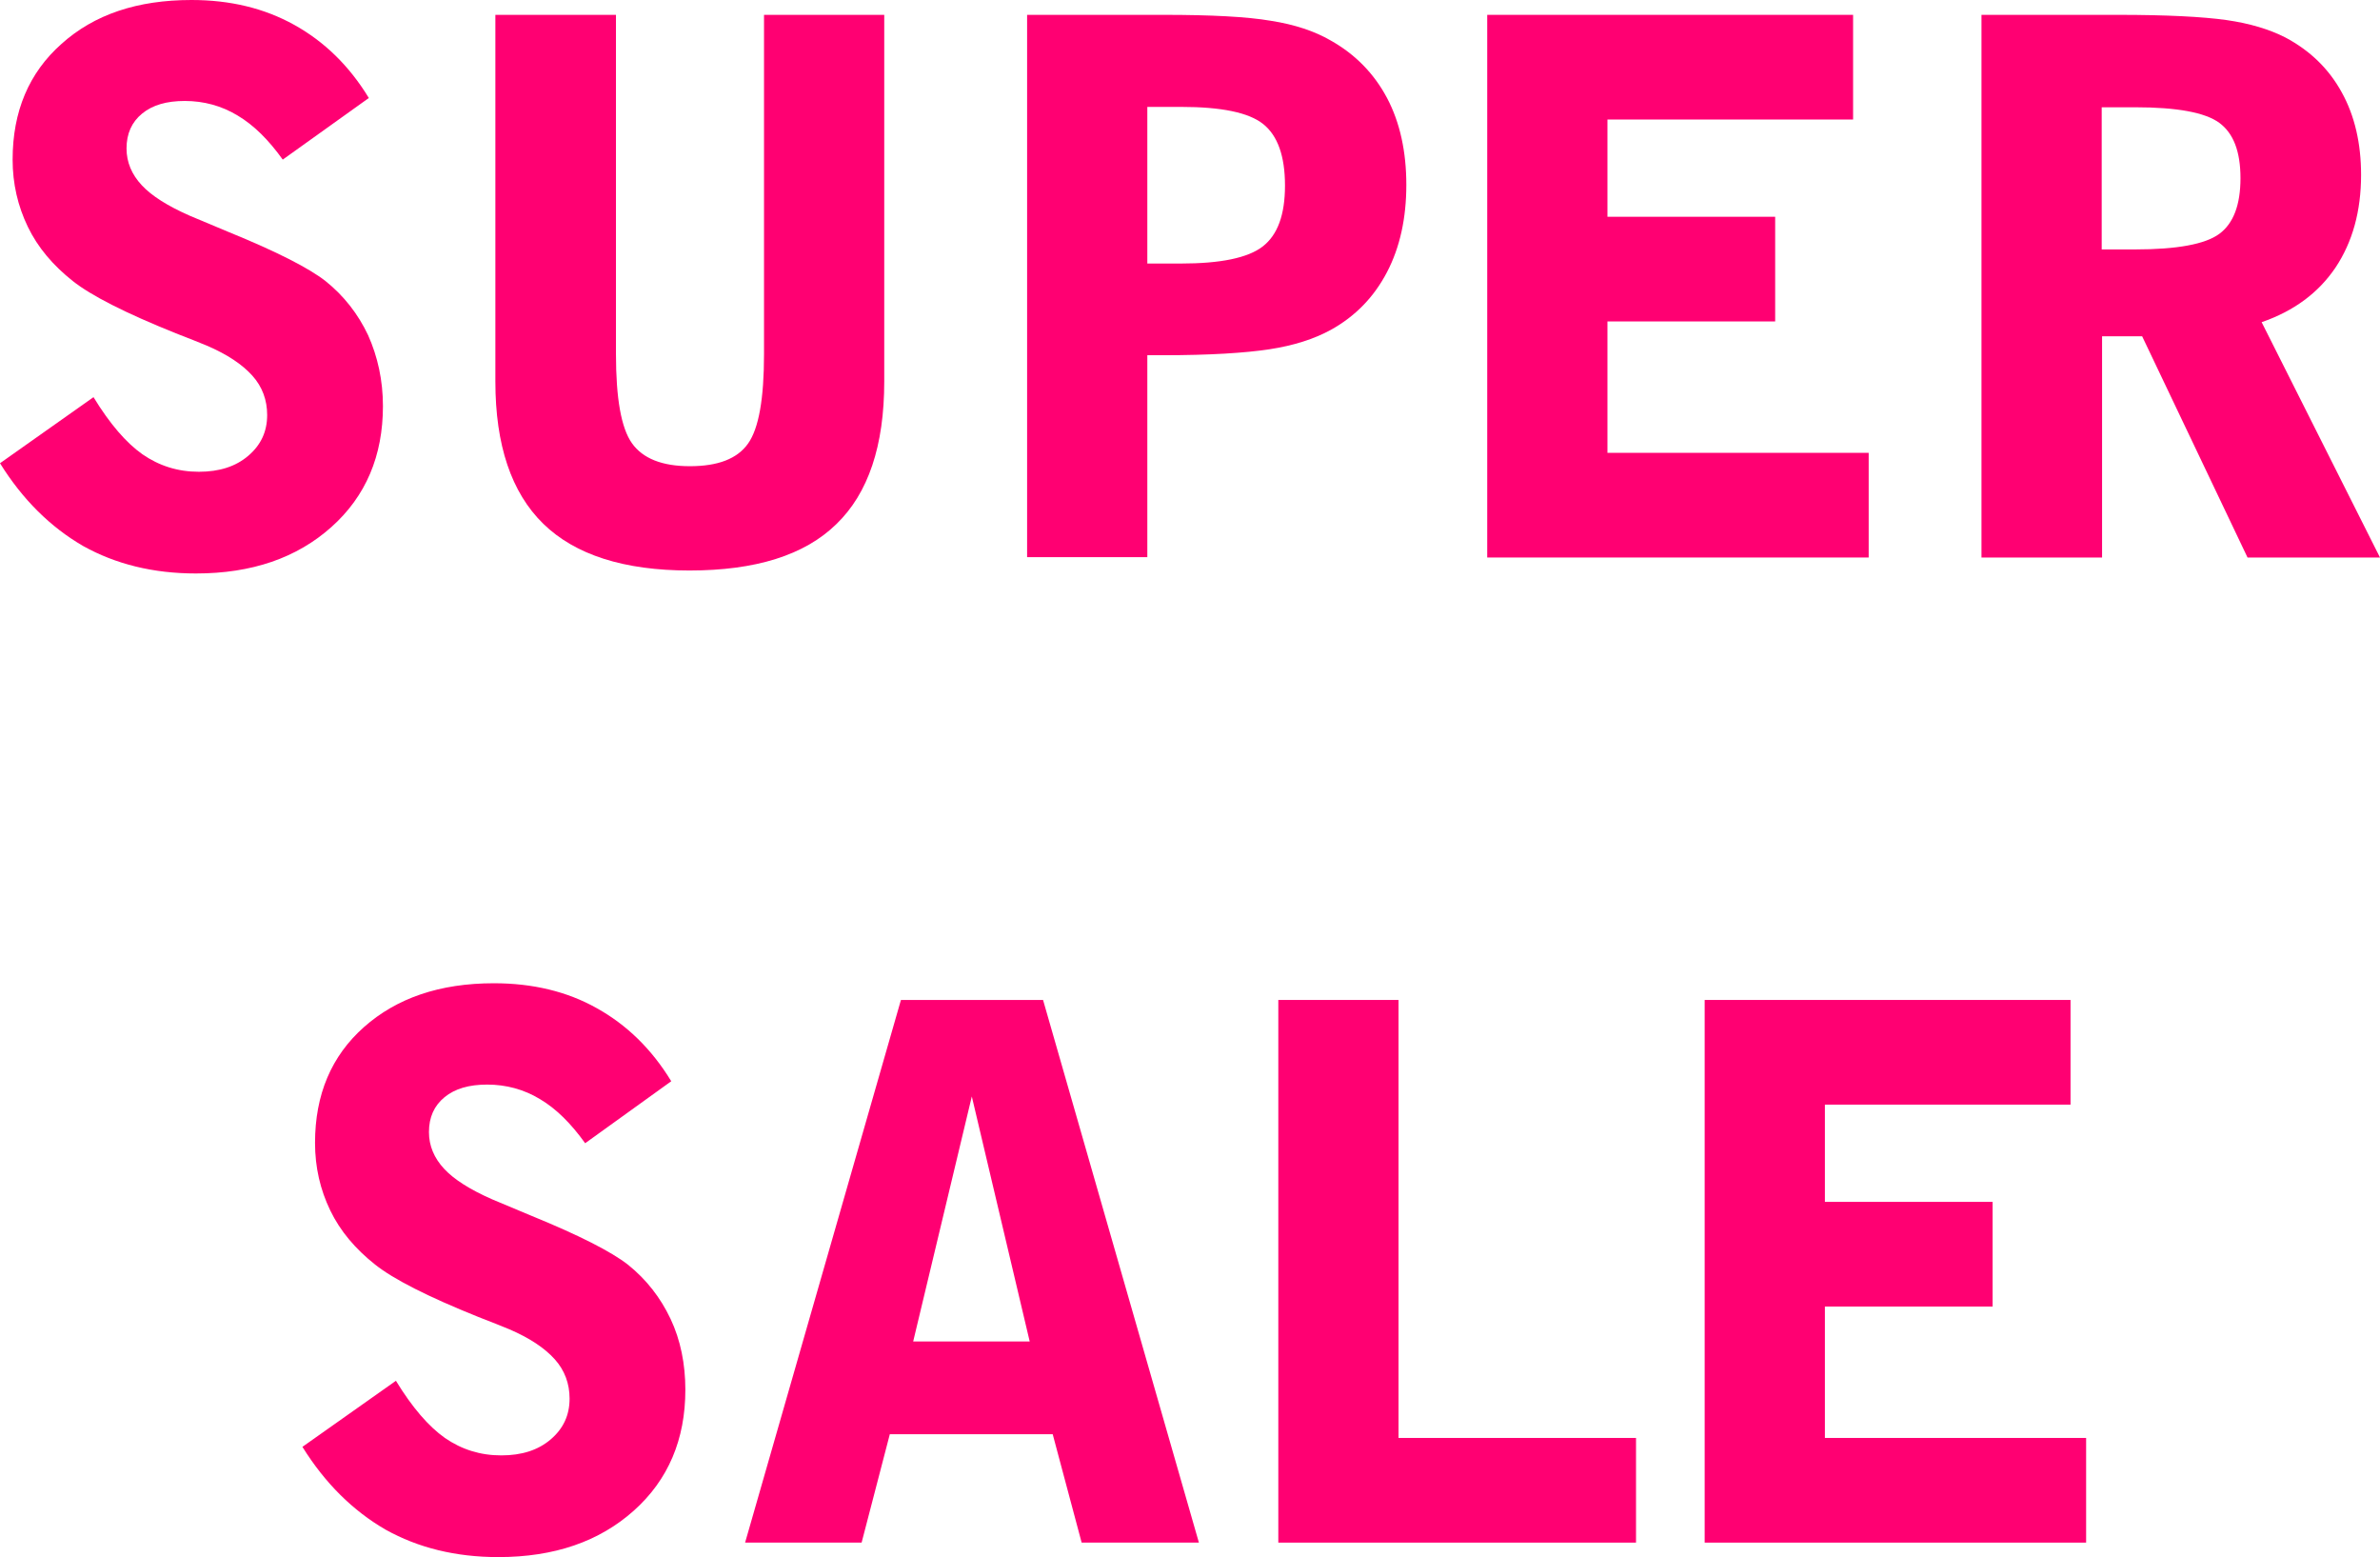
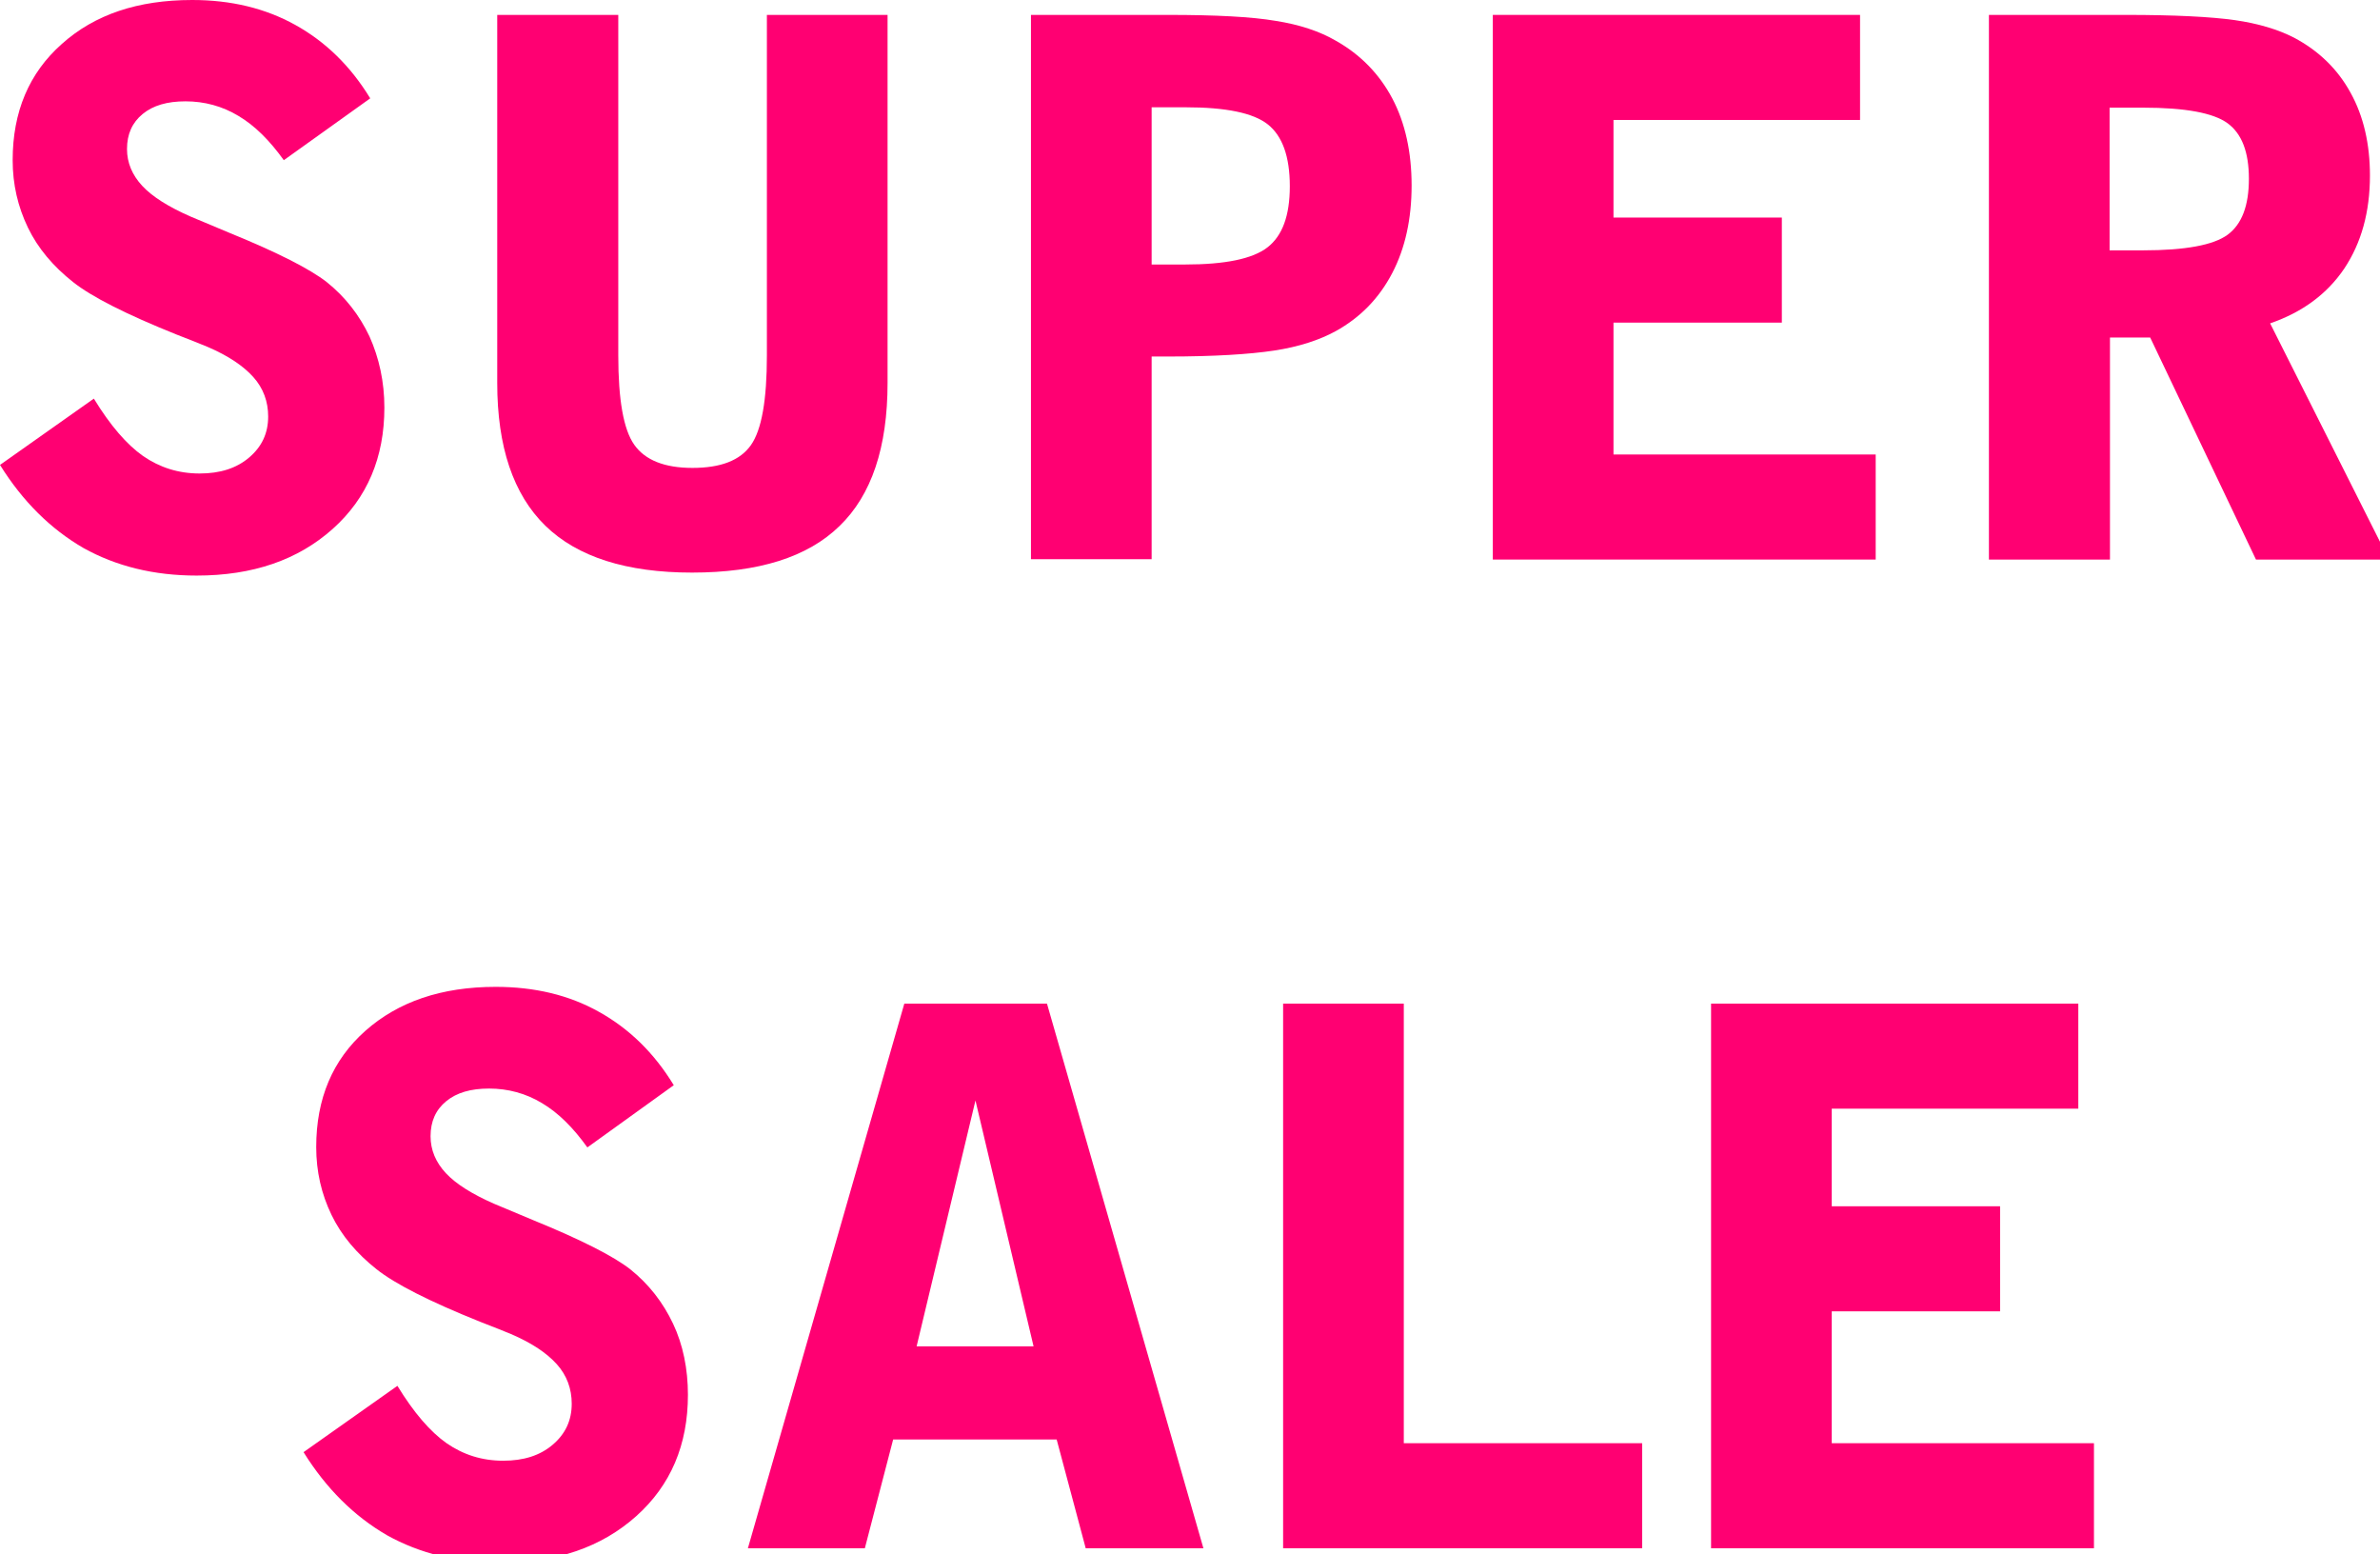
- <svg xmlns="http://www.w3.org/2000/svg" version="1.1" id="Layer_1" x="0px" y="0px" viewBox="0 0 641.4 419.4" style="enable-background:new 0 0 641.4 419.4;" xml:space="preserve">
+ <svg xmlns="http://www.w3.org/2000/svg" width="639" height="417">
  <style type="text/css">
	.st0{fill:#FF0072;}
</style>
  <g>
    <path class="st0" d="M0,124.8L25.2,107c4.4,7.2,8.8,12.3,13.2,15.4c4.5,3.1,9.5,4.7,15.2,4.7c5.5,0,9.9-1.4,13.3-4.3   c3.4-2.9,5.1-6.5,5.1-11c0-4-1.3-7.6-4-10.6s-6.7-5.7-12.3-8.1c-1.9-0.8-4.7-1.9-8.3-3.3c-13.7-5.5-22.9-10.2-27.8-14.1   c-5.3-4.2-9.4-9-12.1-14.6S3.4,49.5,3.4,43c0-13,4.4-23.4,13.2-31.2C25.4,3.9,37,0,51.6,0C62,0,71.2,2.2,79.3,6.7   c8.1,4.5,14.8,11,20.1,19.7L76.2,43c-3.8-5.3-7.8-9.3-12.2-11.9c-4.3-2.6-9.1-3.9-14.2-3.9c-4.9,0-8.7,1.1-11.5,3.4   c-2.8,2.3-4.2,5.4-4.2,9.4c0,3.7,1.4,7,4.1,9.9c2.7,2.9,7,5.6,12.9,8.2c2.4,1,5.9,2.5,10.5,4.4c13,5.3,21.6,9.7,26.1,13.2   c5,4,8.8,8.9,11.5,14.6c2.6,5.8,4,12.2,4,19.1c0,13.4-4.6,24.3-13.9,32.6s-21.4,12.5-36.5,12.5c-11.5,0-21.6-2.5-30.4-7.4   C13.6,142,6.1,134.6,0,124.8z" />
    <path class="st0" d="M166,4v91.4c0,11.9,1.4,19.9,4.3,24c2.9,4.1,8.1,6.2,15.6,6.2c7.6,0,12.8-2,15.7-6.1   c2.9-4.1,4.3-12.1,4.3-24.1V4h32.4v98.8c0,17.3-4.3,30.1-12.9,38.4c-8.6,8.4-21.8,12.5-39.6,12.5c-17.6,0-30.8-4.2-39.4-12.6   c-8.6-8.4-12.9-21.2-12.9-38.3V4H166z" />
    <path class="st0" d="M276.8,4h36.8c12.8,0,22.5,0.5,28.9,1.6c6.4,1,11.8,2.8,16.1,5.3c6.6,3.7,11.7,8.9,15.2,15.5   c3.5,6.6,5.2,14.5,5.2,23.4s-1.7,16.8-5.2,23.5c-3.5,6.7-8.5,11.9-15.2,15.6c-4.4,2.4-9.9,4.2-16.5,5.2s-16.1,1.6-28.5,1.6h-4.4   v54.4h-32.4V4z M309.2,28.8V71h9c10.7,0,18.1-1.5,22.1-4.6c4-3.1,6-8.5,6-16.4c0-8-2-13.5-5.9-16.6c-3.9-3.1-11.3-4.6-22.1-4.6   H309.2z" />
    <path class="st0" d="M400.8,150.2V4h98.6v28.2h-66.2v26.2h45.2v28.2h-45.2V122h70.4v28.2H400.8z" />
    <path class="st0" d="M534,4h36.8c13.1,0,22.8,0.5,29.2,1.4c6.3,0.9,11.6,2.5,15.9,4.7c6.6,3.5,11.7,8.4,15.2,14.8   c3.5,6.3,5.2,13.8,5.2,22.2c0,9.8-2.3,18.1-6.9,25c-4.6,6.8-11.2,11.7-19.9,14.7l31.9,63.4h-35.7l-28.4-59.6h-10.8v59.6H534V4z    M566.4,28.8v38.4h9c11.3,0,18.9-1.4,22.7-4.2c3.8-2.8,5.7-7.8,5.7-15c0-7.2-1.9-12.1-5.7-14.9c-3.8-2.8-11.4-4.2-22.7-4.2H566.4z" />
    <path class="st0" d="M81.5,389.8l25.2-17.8c4.4,7.2,8.8,12.3,13.2,15.4c4.5,3.1,9.5,4.7,15.2,4.7c5.5,0,9.9-1.4,13.3-4.3   c3.4-2.9,5.1-6.5,5.1-11c0-4-1.3-7.6-4-10.6s-6.7-5.7-12.3-8.1c-1.9-0.8-4.7-1.9-8.3-3.3c-13.7-5.5-22.9-10.2-27.8-14.1   c-5.3-4.2-9.4-9-12.1-14.6s-4.1-11.6-4.1-18.2c0-13,4.4-23.4,13.2-31.2s20.4-11.8,35-11.8c10.4,0,19.7,2.2,27.7,6.7   c8.1,4.5,14.8,11,20.1,19.7L157.7,308c-3.8-5.3-7.8-9.3-12.2-11.9c-4.3-2.6-9.1-3.9-14.2-3.9c-4.9,0-8.7,1.1-11.5,3.4   c-2.8,2.3-4.2,5.4-4.2,9.4c0,3.7,1.4,7,4.1,9.9c2.7,2.9,7,5.6,12.9,8.2c2.4,1,5.9,2.5,10.5,4.4c13,5.3,21.6,9.7,26.1,13.2   c5,4,8.8,8.9,11.5,14.6s4,12.2,4,19.1c0,13.4-4.6,24.3-13.9,32.6s-21.4,12.5-36.5,12.5c-11.5,0-21.6-2.5-30.4-7.4   C95.1,407,87.6,399.6,81.5,389.8z" />
    <path class="st0" d="M291.5,415.6l-7.8-29.2h-43.9l-7.6,29.2h-31.4l42-146.2h38.3l42,146.2H291.5z M246.1,361.4h31.4l-15.6-66   L246.1,361.4z" />
    <path class="st0" d="M344.5,415.6V269.4h32.4v118h64v28.2H344.5z" />
    <path class="st0" d="M459.4,415.6V269.4h98.6v28.2h-66.2v26.2h45.2V352h-45.2v35.4h70.4v28.2H459.4z" />
  </g>
</svg>
